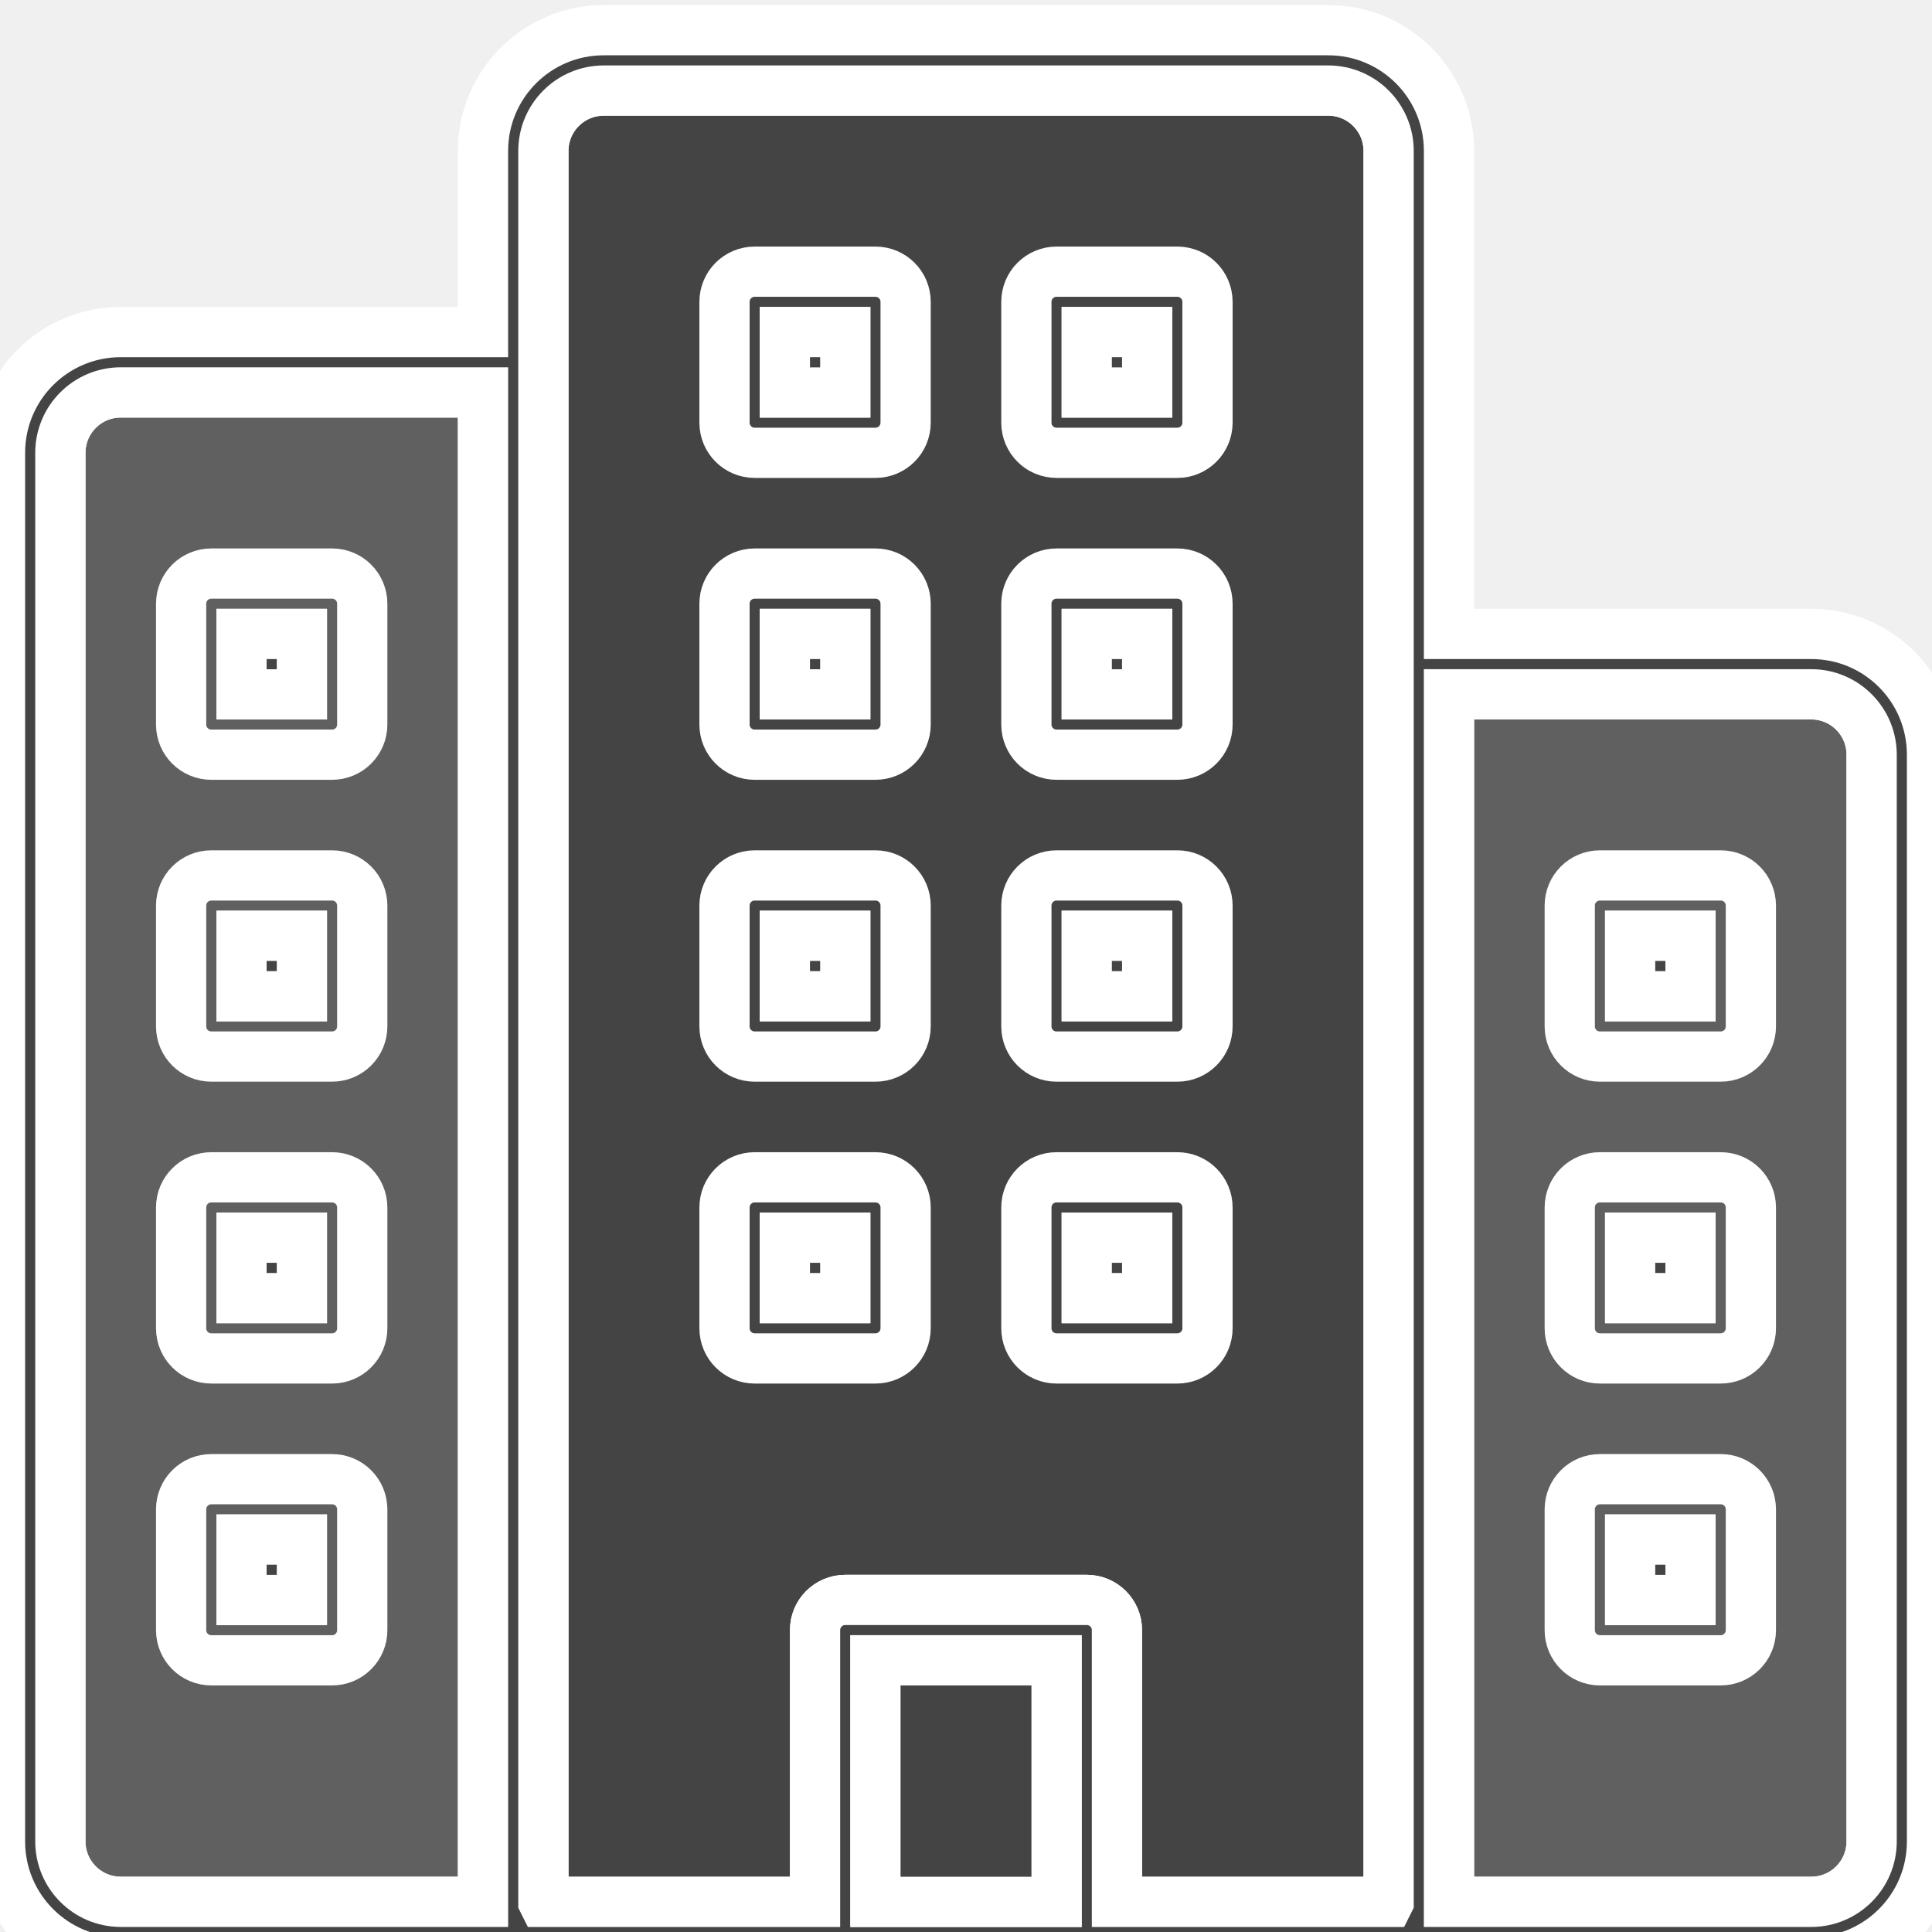
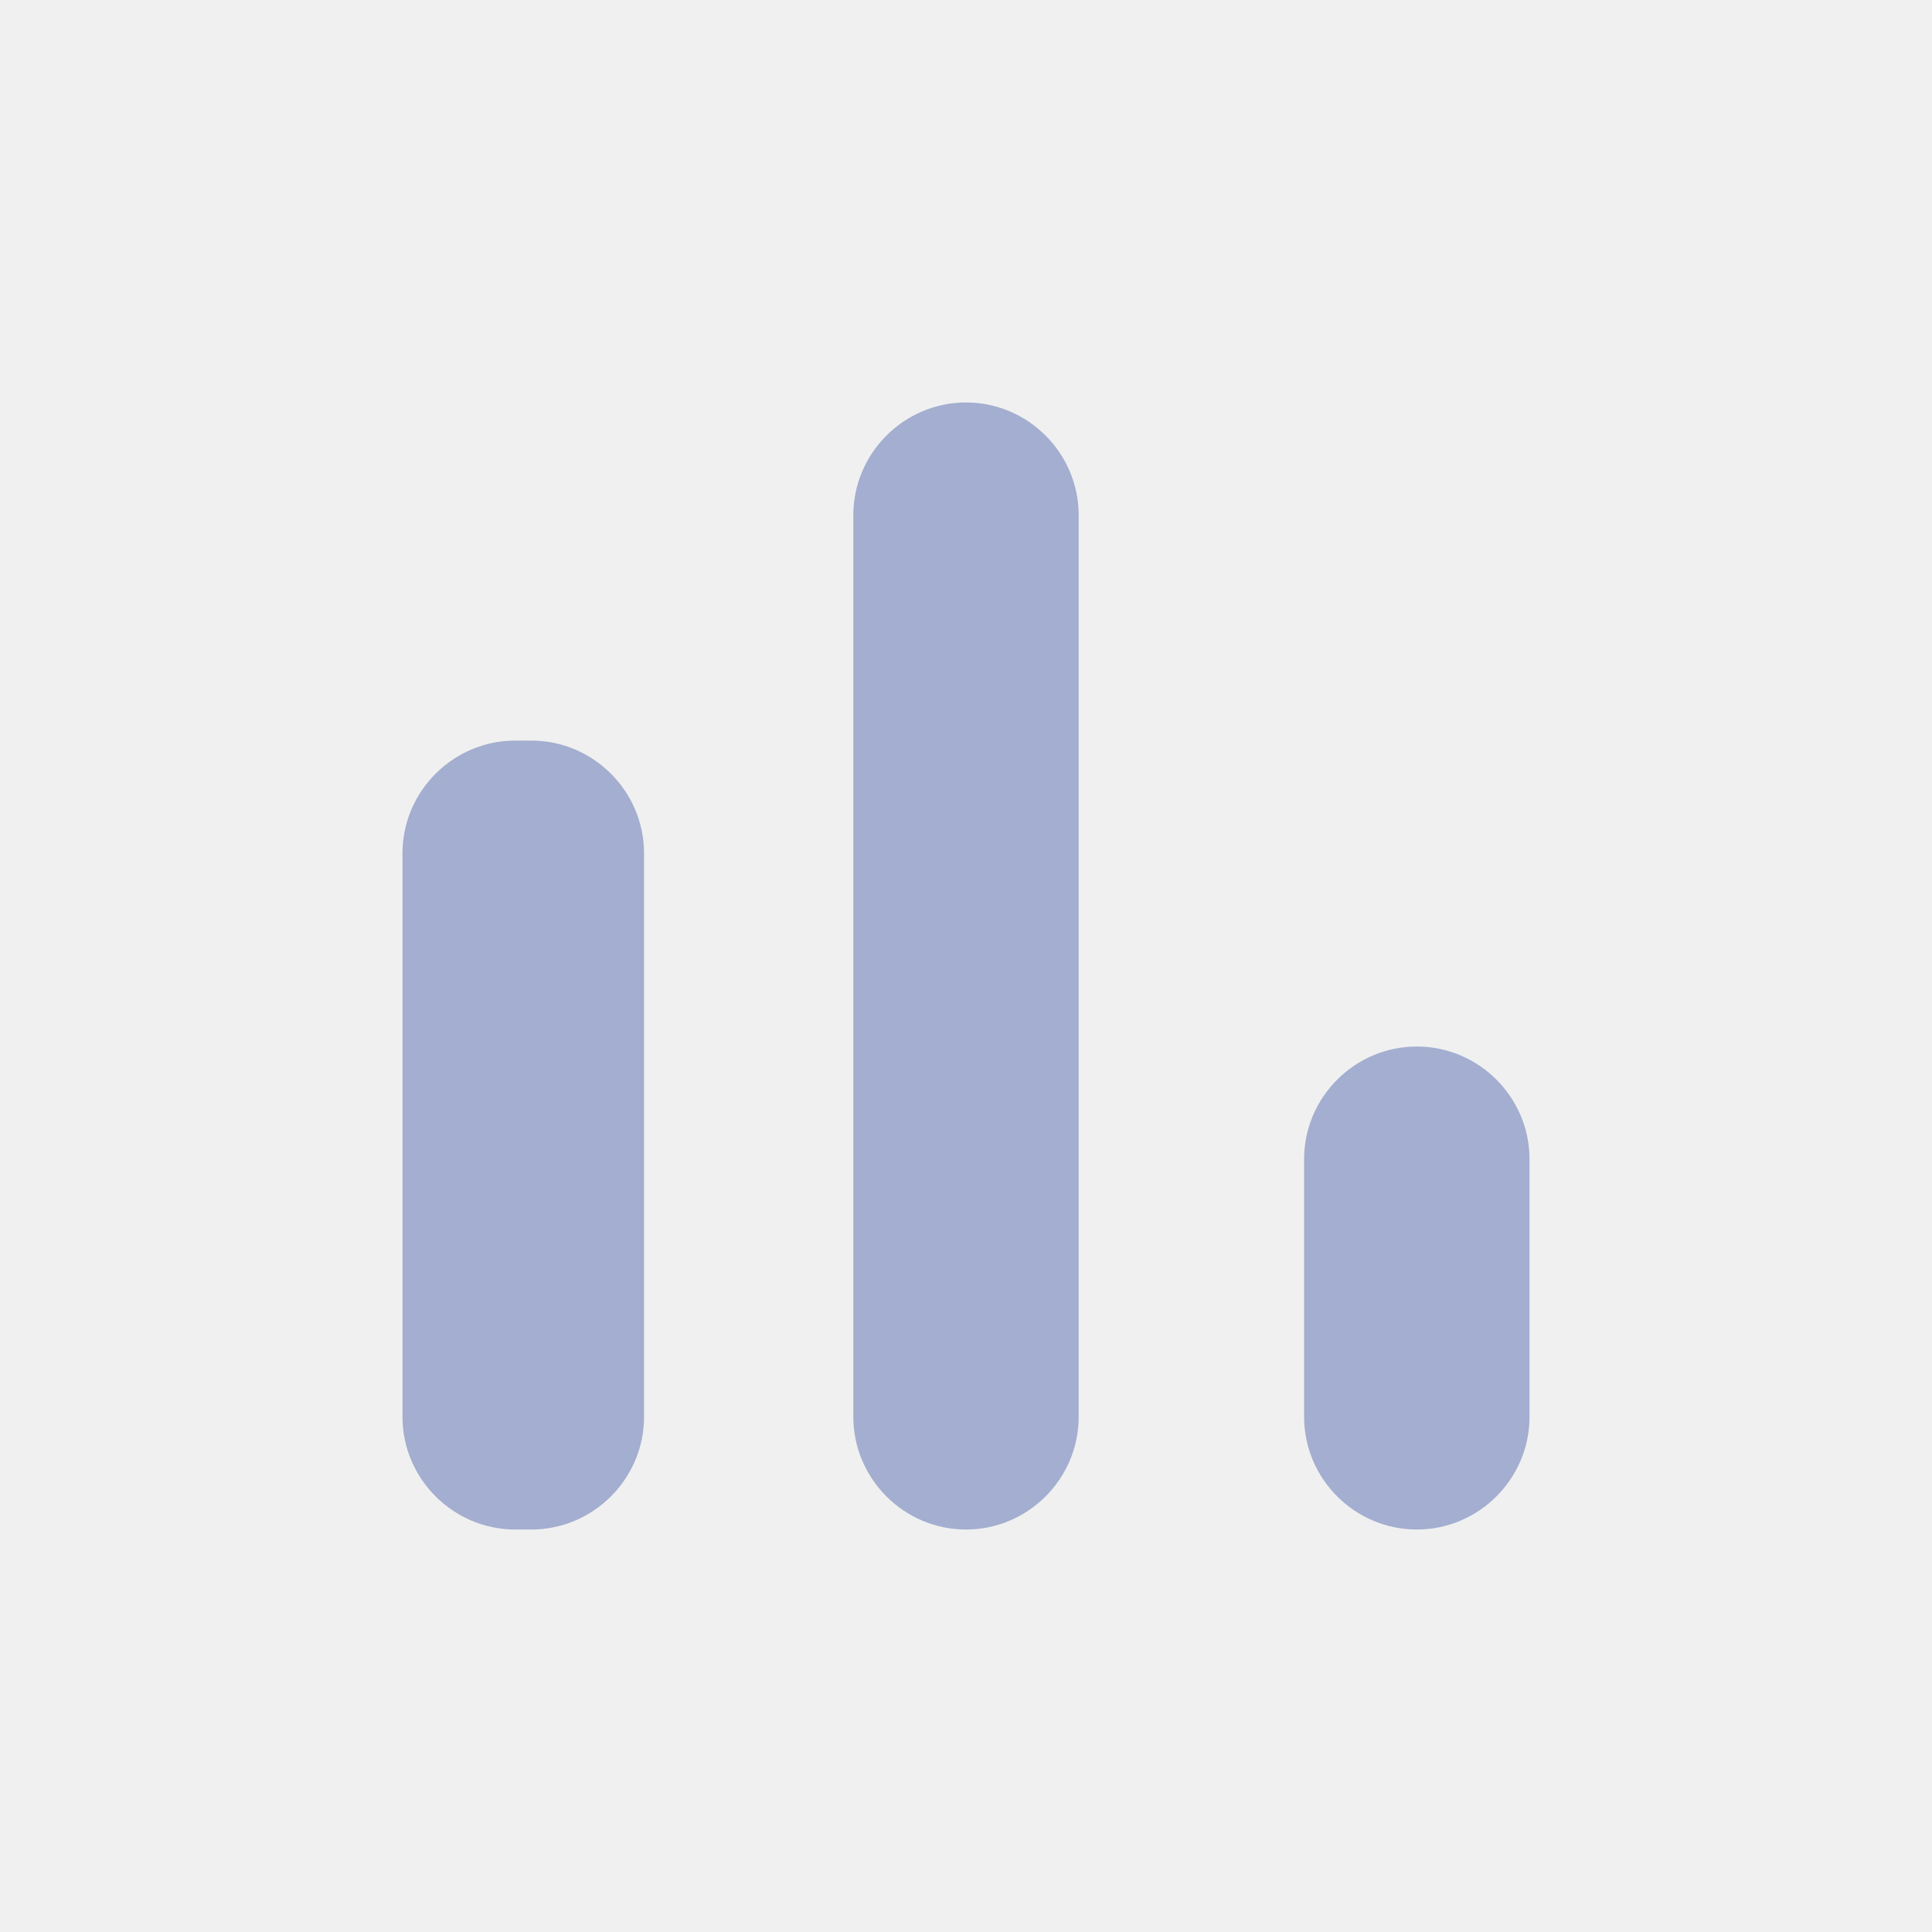
- <svg xmlns="http://www.w3.org/2000/svg" version="1.0" id="Layer_1" width="64px" height="64px" viewBox="0 0 64.00 64.00" enable-background="new 0 0 64 64" xml:space="preserve" fill="#ffffff" stroke="#ffffff" stroke-width="1.664">
-   <g id="SVGRepo_bgCarrier" stroke-width="0" />
-   <g id="SVGRepo_tracerCarrier" stroke-linecap="round" stroke-linejoin="round" stroke="#CCCCCC" stroke-width="0.256" />
-   <g id="SVGRepo_iconCarrier">
-     <g>
-       <g>
-         <path fill="#444444" d="M2,15v46c0,1.104,0.896,2,2,2h12V13H4C2.896,13,2,13.896,2,15z" />
-         <path fill="#444444" d="M44,3H20c-1.104,0-2,0.896-2,2v58l0.001,0.002H27V54c0-0.553,0.447-1,1-1h8c0.553,0,1,0.447,1,1v9.002 h8.999L46,63V5C46,3.896,45.104,3,44,3z" />
-         <path fill="#444444" d="M60,23H48v40h12c1.104,0,2-0.896,2-2V25C62,23.896,61.104,23,60,23z" />
-       </g>
-       <path fill="#444444" d="M60,21H48V5c0-2.211-1.789-4-4-4H20c-2.211,0-4,1.789-4,4v6H4c-2.211,0-4,1.789-4,4v46c0,2.211,1.789,4,4,4 h56c2.211,0,4-1.789,4-4V25C64,22.789,62.211,21,60,21z M16,63H4c-1.104,0-2-0.896-2-2V15c0-1.104,0.896-2,2-2h12V63z M35,63.002 h-6V55h6V63.002z M46,63l-0.001,0.002H37V54c0-0.553-0.447-1-1-1h-8c-0.553,0-1,0.447-1,1v9.002h-8.999L18,63V5 c0-1.104,0.896-2,2-2h24c1.104,0,2,0.896,2,2V63z M62,61c0,1.104-0.896,2-2,2H48V23h12c1.104,0,2,0.896,2,2V61z" />
-       <path fill="#444444" d="M7,25h4c0.553,0,1-0.447,1-1v-4c0-0.553-0.447-1-1-1H7c-0.553,0-1,0.447-1,1v4C6,24.553,6.447,25,7,25z M8,21h2v2H8V21z" />
-       <path fill="#444444" d="M7,35h4c0.553,0,1-0.447,1-1v-4c0-0.553-0.447-1-1-1H7c-0.553,0-1,0.447-1,1v4C6,34.553,6.447,35,7,35z M8,31h2v2H8V31z" />
-       <path fill="#444444" d="M7,45h4c0.553,0,1-0.447,1-1v-4c0-0.553-0.447-1-1-1H7c-0.553,0-1,0.447-1,1v4C6,44.553,6.447,45,7,45z M8,41h2v2H8V41z" />
-       <path fill="#444444" d="M29,19h-4c-0.553,0-1,0.447-1,1v4c0,0.553,0.447,1,1,1h4c0.553,0,1-0.447,1-1v-4C30,19.447,29.553,19,29,19 z M28,23h-2v-2h2V23z" />
-       <path fill="#444444" d="M29,29h-4c-0.553,0-1,0.447-1,1v4c0,0.553,0.447,1,1,1h4c0.553,0,1-0.447,1-1v-4C30,29.447,29.553,29,29,29 z M28,33h-2v-2h2V33z" />
-       <path fill="#444444" d="M29,39h-4c-0.553,0-1,0.447-1,1v4c0,0.553,0.447,1,1,1h4c0.553,0,1-0.447,1-1v-4C30,39.447,29.553,39,29,39 z M28,43h-2v-2h2V43z" />
-       <path fill="#444444" d="M39,19h-4c-0.553,0-1,0.447-1,1v4c0,0.553,0.447,1,1,1h4c0.553,0,1-0.447,1-1v-4C40,19.447,39.553,19,39,19 z M38,23h-2v-2h2V23z" />
-       <path fill="#444444" d="M29,9h-4c-0.553,0-1,0.447-1,1v4c0,0.553,0.447,1,1,1h4c0.553,0,1-0.447,1-1v-4C30,9.447,29.553,9,29,9z M28,13h-2v-2h2V13z" />
-       <path fill="#444444" d="M39,9h-4c-0.553,0-1,0.447-1,1v4c0,0.553,0.447,1,1,1h4c0.553,0,1-0.447,1-1v-4C40,9.447,39.553,9,39,9z M38,13h-2v-2h2V13z" />
-       <path fill="#444444" d="M39,29h-4c-0.553,0-1,0.447-1,1v4c0,0.553,0.447,1,1,1h4c0.553,0,1-0.447,1-1v-4C40,29.447,39.553,29,39,29 z M38,33h-2v-2h2V33z" />
-       <path fill="#444444" d="M39,39h-4c-0.553,0-1,0.447-1,1v4c0,0.553,0.447,1,1,1h4c0.553,0,1-0.447,1-1v-4C40,39.447,39.553,39,39,39 z M38,43h-2v-2h2V43z" />
-       <path fill="#444444" d="M57,29h-4c-0.553,0-1,0.447-1,1v4c0,0.553,0.447,1,1,1h4c0.553,0,1-0.447,1-1v-4C58,29.447,57.553,29,57,29 z M56,33h-2v-2h2V33z" />
-       <path fill="#444444" d="M57,39h-4c-0.553,0-1,0.447-1,1v4c0,0.553,0.447,1,1,1h4c0.553,0,1-0.447,1-1v-4C58,39.447,57.553,39,57,39 z M56,43h-2v-2h2V43z" />
-       <path fill="#444444" d="M57,49h-4c-0.553,0-1,0.447-1,1v4c0,0.553,0.447,1,1,1h4c0.553,0,1-0.447,1-1v-4C58,49.447,57.553,49,57,49 z M56,53h-2v-2h2V53z" />
-       <path fill="#444444" d="M7,55h4c0.553,0,1-0.447,1-1v-4c0-0.553-0.447-1-1-1H7c-0.553,0-1,0.447-1,1v4C6,54.553,6.447,55,7,55z M8,51h2v2H8V51z" />
-       <g opacity="0.15">
-         <path d="M2,15v46c0,1.104,0.896,2,2,2h12V13H4C2.896,13,2,13.896,2,15z" />
-         <path d="M60,23H48v40h12c1.104,0,2-0.896,2-2V25C62,23.896,61.104,23,60,23z" />
-       </g>
-       <rect x="29" y="55" fill="#444444" width="6" height="8.002" />
-       <g>
-         <rect x="8" y="21" fill="#444444" width="2.001" height="2.002" />
-         <rect x="8" y="31" fill="#444444" width="2.001" height="2.002" />
-         <rect x="8" y="41" fill="#444444" width="2.001" height="2.002" />
-         <rect x="8" y="51" fill="#444444" width="2.001" height="2.002" />
-         <rect x="26" y="11" fill="#444444" width="2.001" height="2.002" />
-         <rect x="26" y="21" fill="#444444" width="2.001" height="2.002" />
-         <rect x="26" y="31" fill="#444444" width="2.001" height="2.002" />
-         <rect x="26" y="41" fill="#444444" width="2.001" height="2.002" />
-         <rect x="36" y="11" fill="#444444" width="2.001" height="2.002" />
-         <rect x="36" y="21" fill="#444444" width="2.001" height="2.002" />
-         <rect x="36" y="31" fill="#444444" width="2.001" height="2.002" />
-         <rect x="36" y="41" fill="#444444" width="2.001" height="2.002" />
-         <rect x="54" y="31" fill="#444444" width="2.001" height="2.002" />
-         <rect x="54" y="41" fill="#444444" width="2.001" height="2.002" />
-         <rect x="54" y="51" fill="#444444" width="2.001" height="2.002" />
-       </g>
-     </g>
+ <svg xmlns="http://www.w3.org/2000/svg" width="28" height="28" viewBox="0 0 28 28" fill="none">
+   <g clip-path="url(#clip0_201_2906)">
+     <path d="M7.467 10.733H7.7C8.598 10.733 9.334 11.468 9.334 12.367V20.533C9.334 21.432 8.598 22.167 7.7 22.167H7.467C6.569 22.167 5.833 21.432 5.833 20.533V12.367C5.833 11.468 6.569 10.733 7.467 10.733ZM14 5.833C14.899 5.833 15.633 6.568 15.633 7.467V20.533C15.633 21.432 14.899 22.167 14 22.167C13.102 22.167 12.367 21.432 12.367 20.533V7.467C12.367 6.568 13.102 5.833 14 5.833ZM20.534 15.167C21.432 15.167 22.167 15.902 22.167 16.8V20.533C22.167 21.432 21.432 22.167 20.534 22.167C19.635 22.167 18.9 21.432 18.9 20.533V16.8C18.9 15.902 19.635 15.167 20.534 15.167Z" fill="#A3AED0" />
  </g>
+   <defs>
+     <clipPath id="clip0_201_2906">
+       <rect width="28" height="28" fill="white" />
+     </clipPath>
+   </defs>
</svg>
